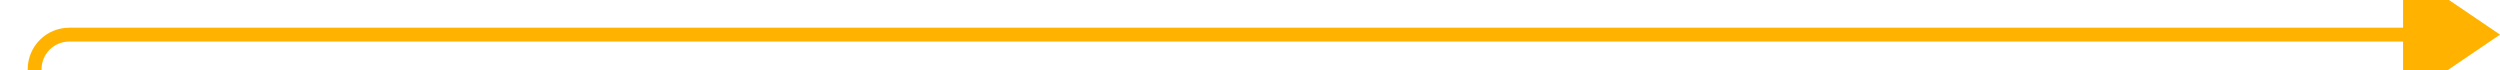
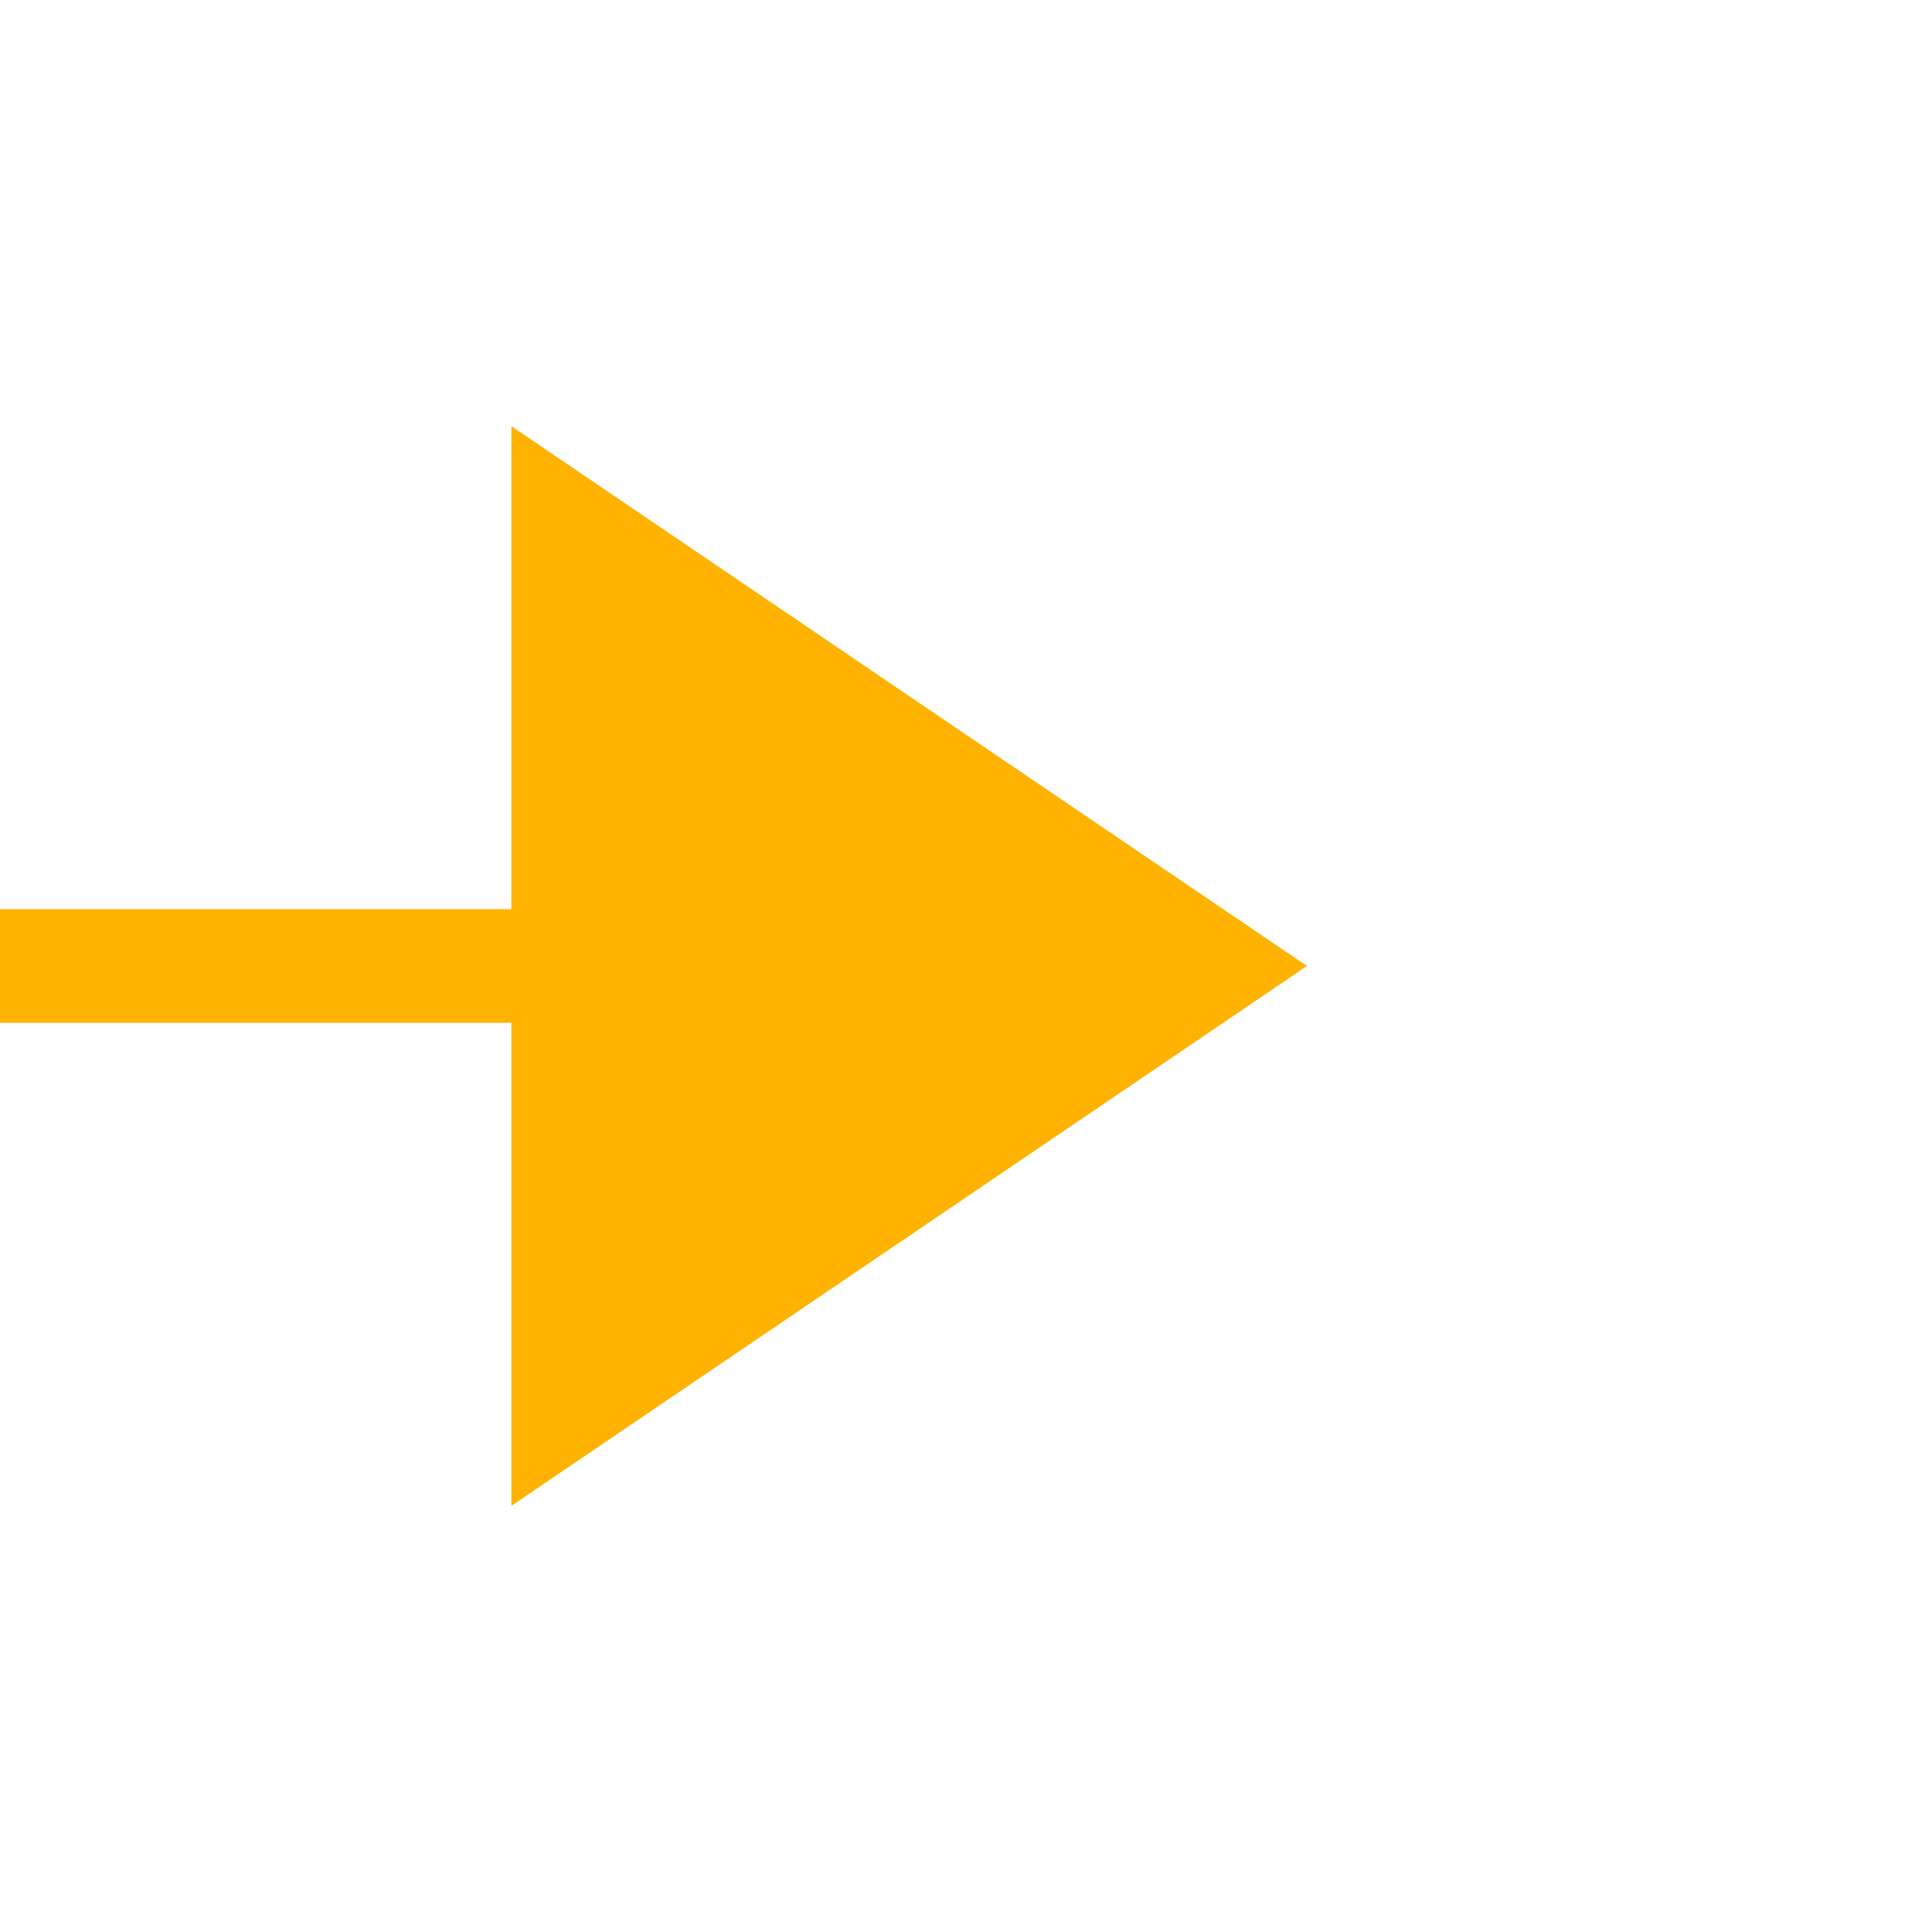
- <svg xmlns="http://www.w3.org/2000/svg" version="1.1" width="361px" height="10px" preserveAspectRatio="xMinYMid meet" viewBox="2266 397  361 8">
-   <path d="M 1922 454  L 2266 454  A 5 5 0 0 0 2271 449 L 2271 406  A 5 5 0 0 1 2276 401 L 2615 401  " stroke-width="2" stroke="#ffb300" fill="none" />
-   <path d="M 1919.5 450.5  A 3.5 3.5 0 0 0 1916 454 A 3.5 3.5 0 0 0 1919.5 457.5 A 3.5 3.5 0 0 0 1923 454 A 3.5 3.5 0 0 0 1919.5 450.5 Z M 1919.5 452.5  A 1.5 1.5 0 0 1 1921 454 A 1.5 1.5 0 0 1 1919.5 455.5 A 1.5 1.5 0 0 1 1918 454 A 1.5 1.5 0 0 1 1919.5 452.5 Z M 2613 410.5  L 2627 401  L 2613 391.5  L 2613 410.5  Z " fill-rule="nonzero" fill="#ffb300" stroke="none" />
+ <svg xmlns="http://www.w3.org/2000/svg" version="1.1" width="34px" height="34px" preserveAspectRatio="xMinYMid meet" viewBox="2707 190  34 32">
+   <path d="M 2576 206  L 2718 206  " stroke-width="2" stroke="#ffb300" fill="none" />
+   <path d="M 2573.5 202.5  A 3.5 3.5 0 0 0 2570 206 A 3.5 3.5 0 0 0 2573.5 209.5 A 3.5 3.5 0 0 0 2577 206 A 3.5 3.5 0 0 0 2573.5 202.5 Z M 2573.5 204.5  A 1.5 1.5 0 0 1 2575 206 A 1.5 1.5 0 0 1 2573.5 207.5 A 1.5 1.5 0 0 1 2572 206 A 1.5 1.5 0 0 1 2573.5 204.5 Z M 2716 215.5  L 2730 206  L 2716 196.5  L 2716 215.5  Z " fill-rule="nonzero" fill="#ffb300" stroke="none" />
</svg>
